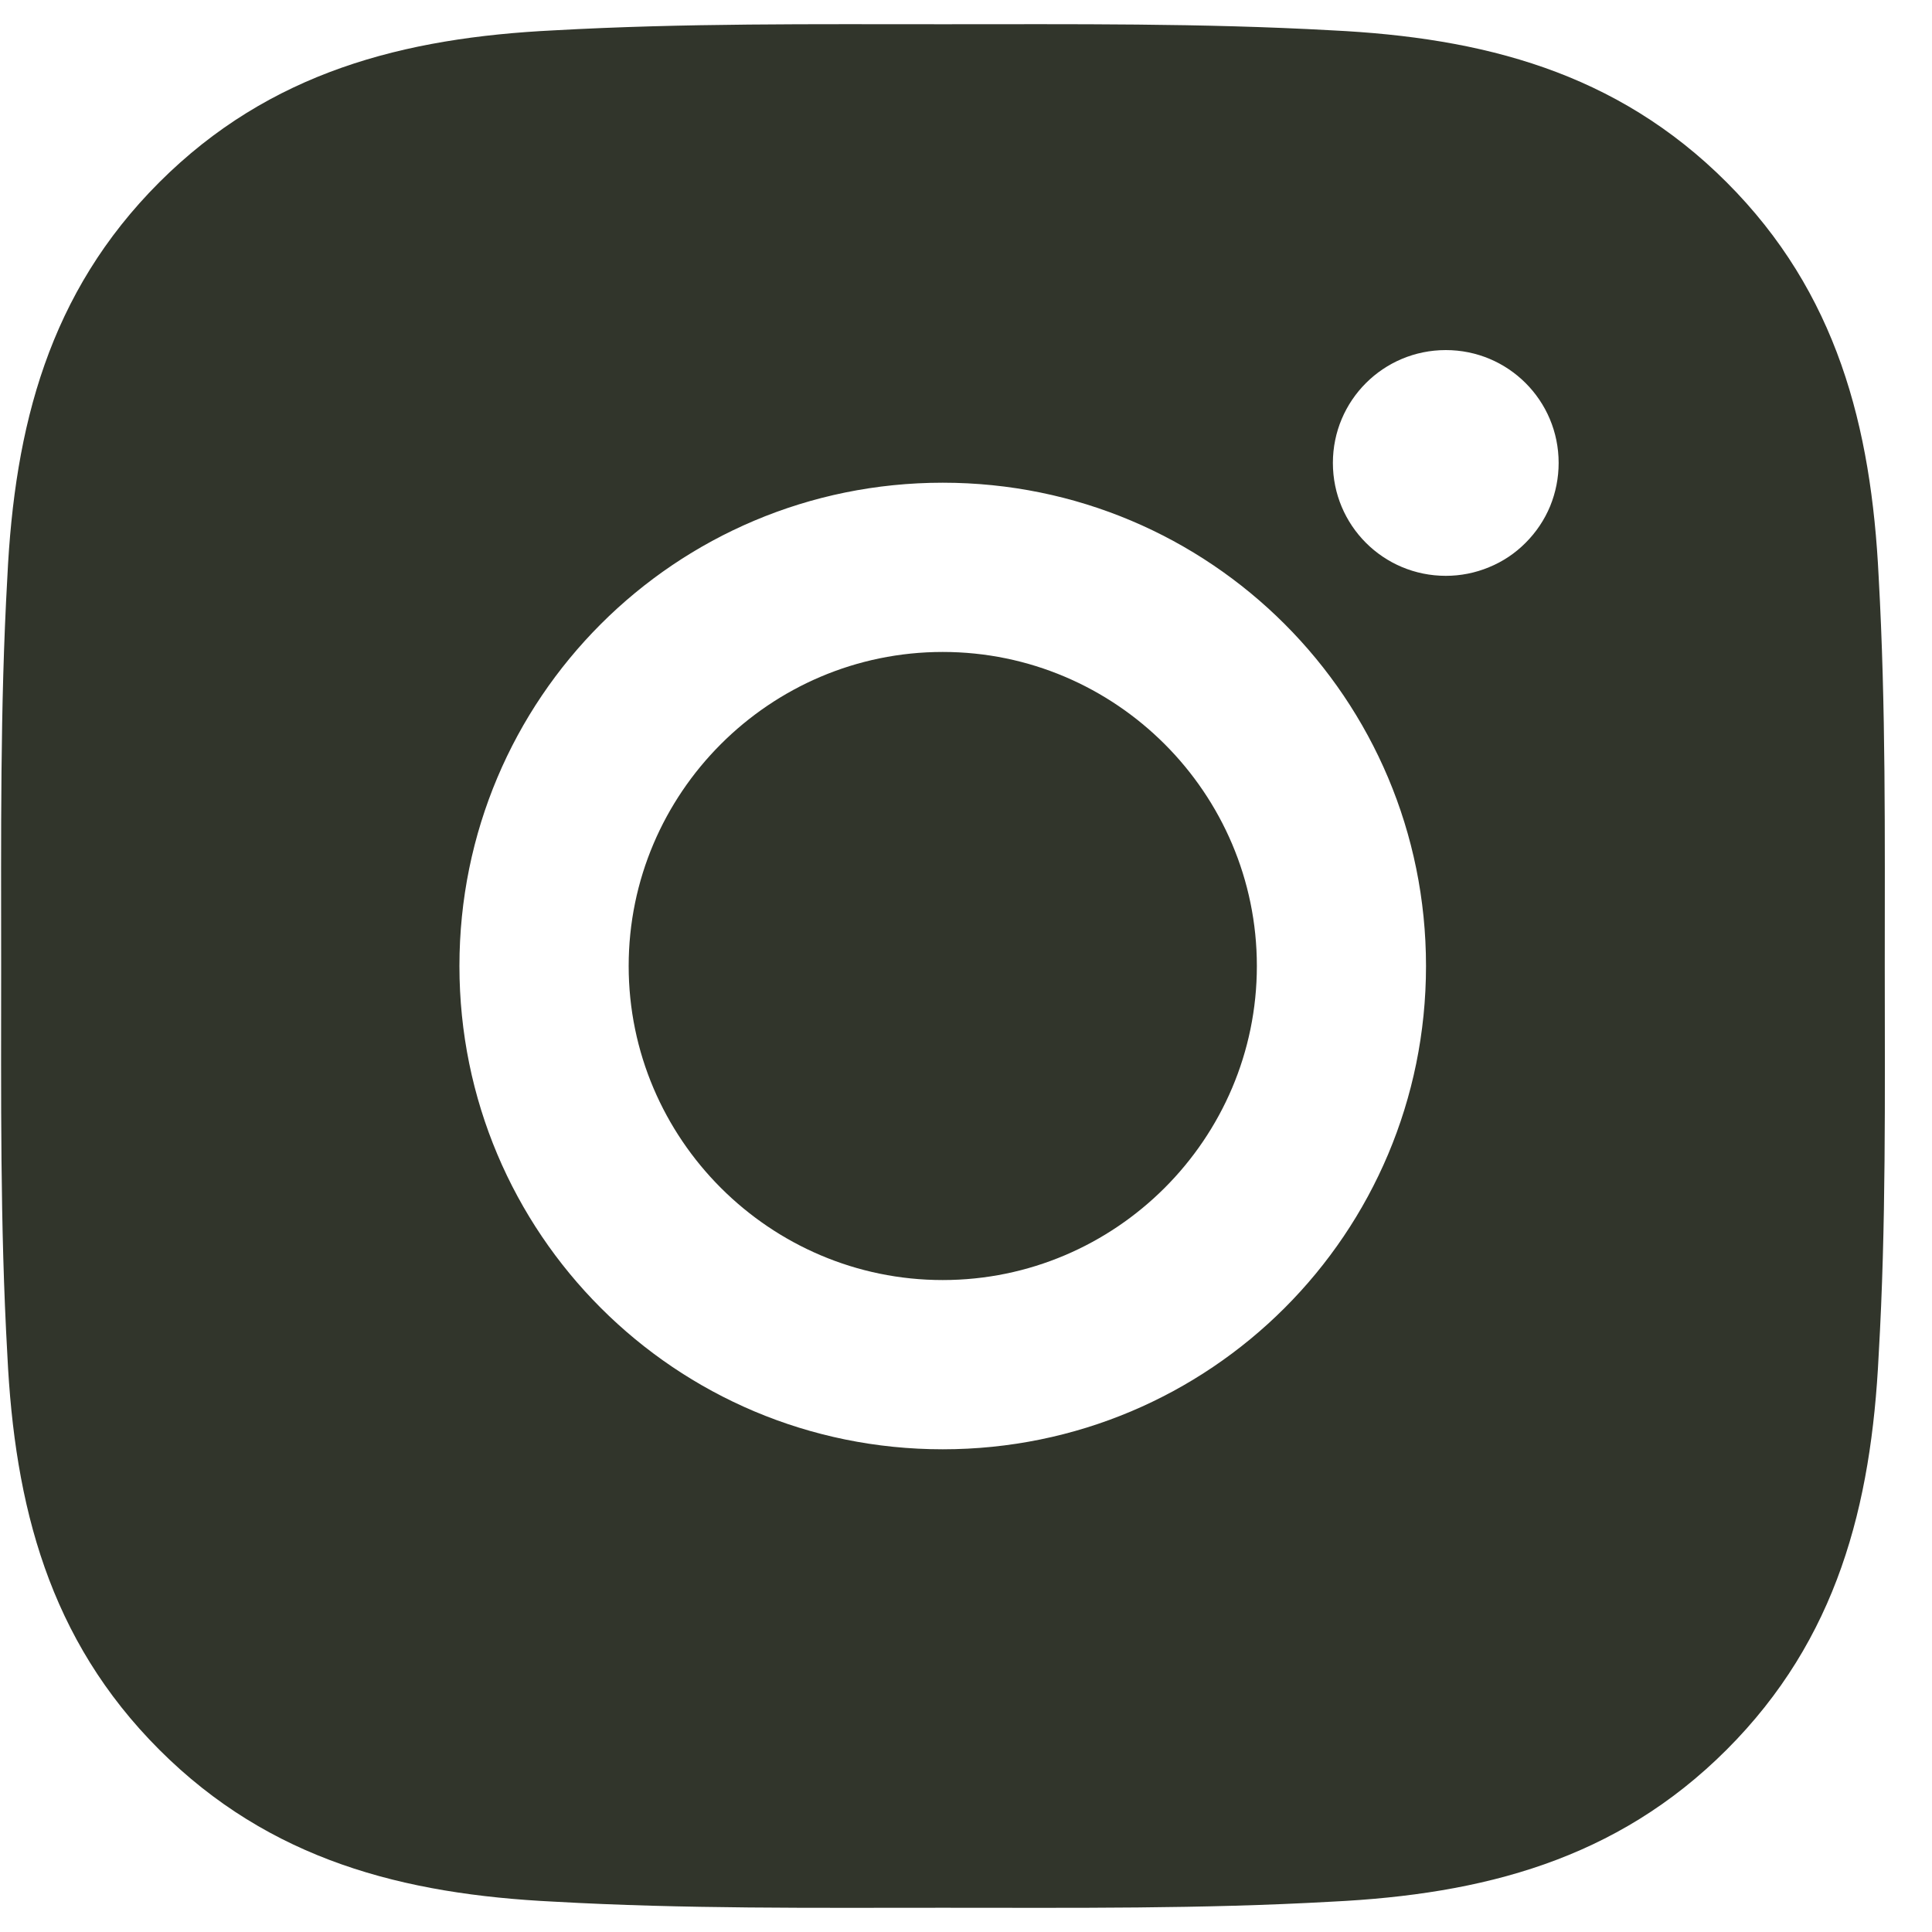
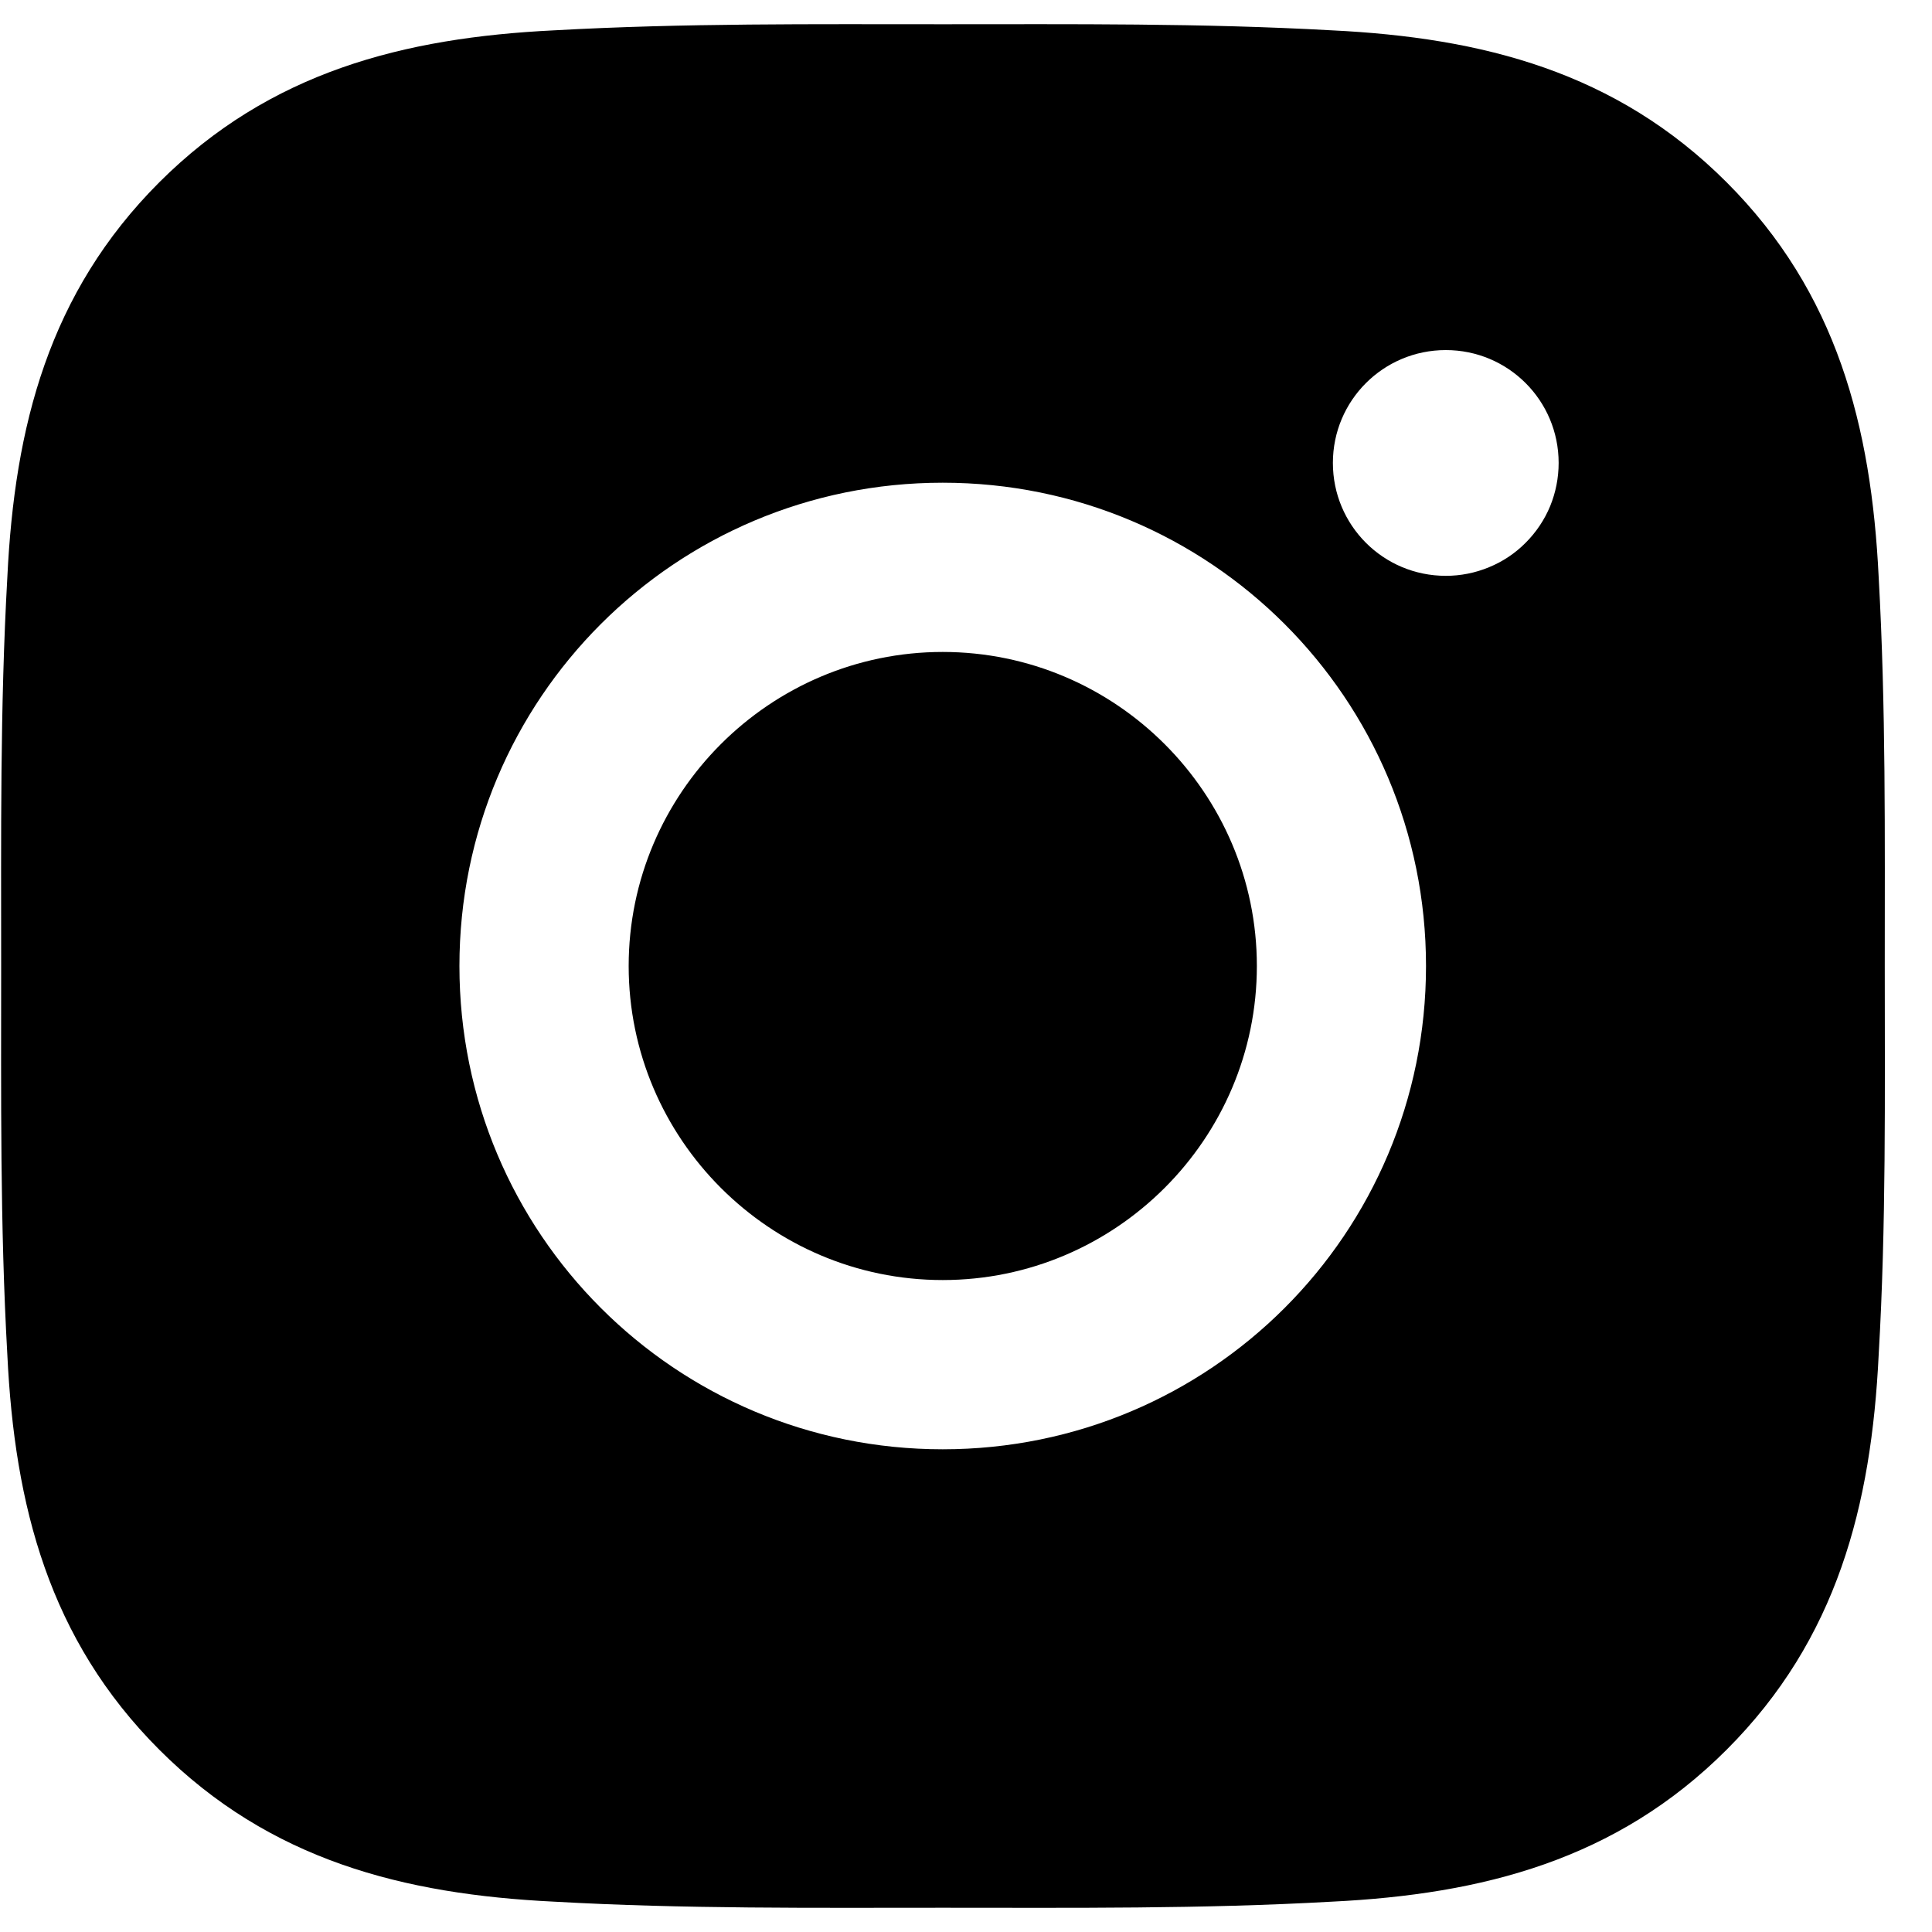
- <svg xmlns="http://www.w3.org/2000/svg" width="20" height="20" viewBox="0 0 20 20" fill="none">
-   <path d="M9.759 6.749C7.969 6.749 6.508 8.21 6.508 10C6.508 11.79 7.969 13.251 9.759 13.251C11.55 13.251 13.011 11.79 13.011 10C13.011 8.21 11.55 6.749 9.759 6.749ZM19.511 10C19.511 8.654 19.523 7.319 19.448 5.975C19.372 4.414 19.016 3.029 17.874 1.887C16.73 0.743 15.347 0.39 13.786 0.314C12.44 0.239 11.106 0.251 9.762 0.251C8.415 0.251 7.081 0.239 5.737 0.314C4.176 0.39 2.791 0.746 1.649 1.887C0.505 3.031 0.151 4.414 0.076 5.975C0 7.322 0.012 8.656 0.012 10C0.012 11.344 0 12.681 0.076 14.025C0.151 15.586 0.507 16.971 1.649 18.113C2.793 19.257 4.176 19.61 5.737 19.686C7.083 19.762 8.418 19.749 9.762 19.749C11.108 19.749 12.442 19.762 13.786 19.686C15.347 19.61 16.733 19.254 17.874 18.113C19.018 16.969 19.372 15.586 19.448 14.025C19.526 12.681 19.511 11.346 19.511 10ZM9.759 15.003C6.991 15.003 4.756 12.768 4.756 10C4.756 7.232 6.991 4.997 9.759 4.997C12.528 4.997 14.762 7.232 14.762 10C14.762 12.768 12.528 15.003 9.759 15.003ZM14.967 5.961C14.32 5.961 13.798 5.439 13.798 4.792C13.798 4.146 14.32 3.624 14.967 3.624C15.613 3.624 16.135 4.146 16.135 4.792C16.135 4.946 16.105 5.098 16.047 5.24C15.988 5.382 15.902 5.51 15.793 5.619C15.685 5.728 15.556 5.814 15.414 5.872C15.272 5.931 15.12 5.961 14.967 5.961Z" fill="#31352B" />
+ <svg xmlns="http://www.w3.org/2000/svg" width="20" height="20" viewBox="0 0 20 20" fill="currentColor">
+   <path d="M9.759 6.749C7.969 6.749 6.508 8.21 6.508 10C6.508 11.79 7.969 13.251 9.759 13.251C11.55 13.251 13.011 11.79 13.011 10C13.011 8.21 11.55 6.749 9.759 6.749ZM19.511 10C19.511 8.654 19.523 7.319 19.448 5.975C19.372 4.414 19.016 3.029 17.874 1.887C16.73 0.743 15.347 0.39 13.786 0.314C12.44 0.239 11.106 0.251 9.762 0.251C8.415 0.251 7.081 0.239 5.737 0.314C4.176 0.39 2.791 0.746 1.649 1.887C0.505 3.031 0.151 4.414 0.076 5.975C0 7.322 0.012 8.656 0.012 10C0.012 11.344 0 12.681 0.076 14.025C0.151 15.586 0.507 16.971 1.649 18.113C2.793 19.257 4.176 19.61 5.737 19.686C7.083 19.762 8.418 19.749 9.762 19.749C11.108 19.749 12.442 19.762 13.786 19.686C15.347 19.61 16.733 19.254 17.874 18.113C19.018 16.969 19.372 15.586 19.448 14.025C19.526 12.681 19.511 11.346 19.511 10ZM9.759 15.003C6.991 15.003 4.756 12.768 4.756 10C4.756 7.232 6.991 4.997 9.759 4.997C12.528 4.997 14.762 7.232 14.762 10C14.762 12.768 12.528 15.003 9.759 15.003ZM14.967 5.961C14.32 5.961 13.798 5.439 13.798 4.792C13.798 4.146 14.32 3.624 14.967 3.624C15.613 3.624 16.135 4.146 16.135 4.792C16.135 4.946 16.105 5.098 16.047 5.24C15.988 5.382 15.902 5.51 15.793 5.619C15.685 5.728 15.556 5.814 15.414 5.872C15.272 5.931 15.12 5.961 14.967 5.961Z" />
</svg>
